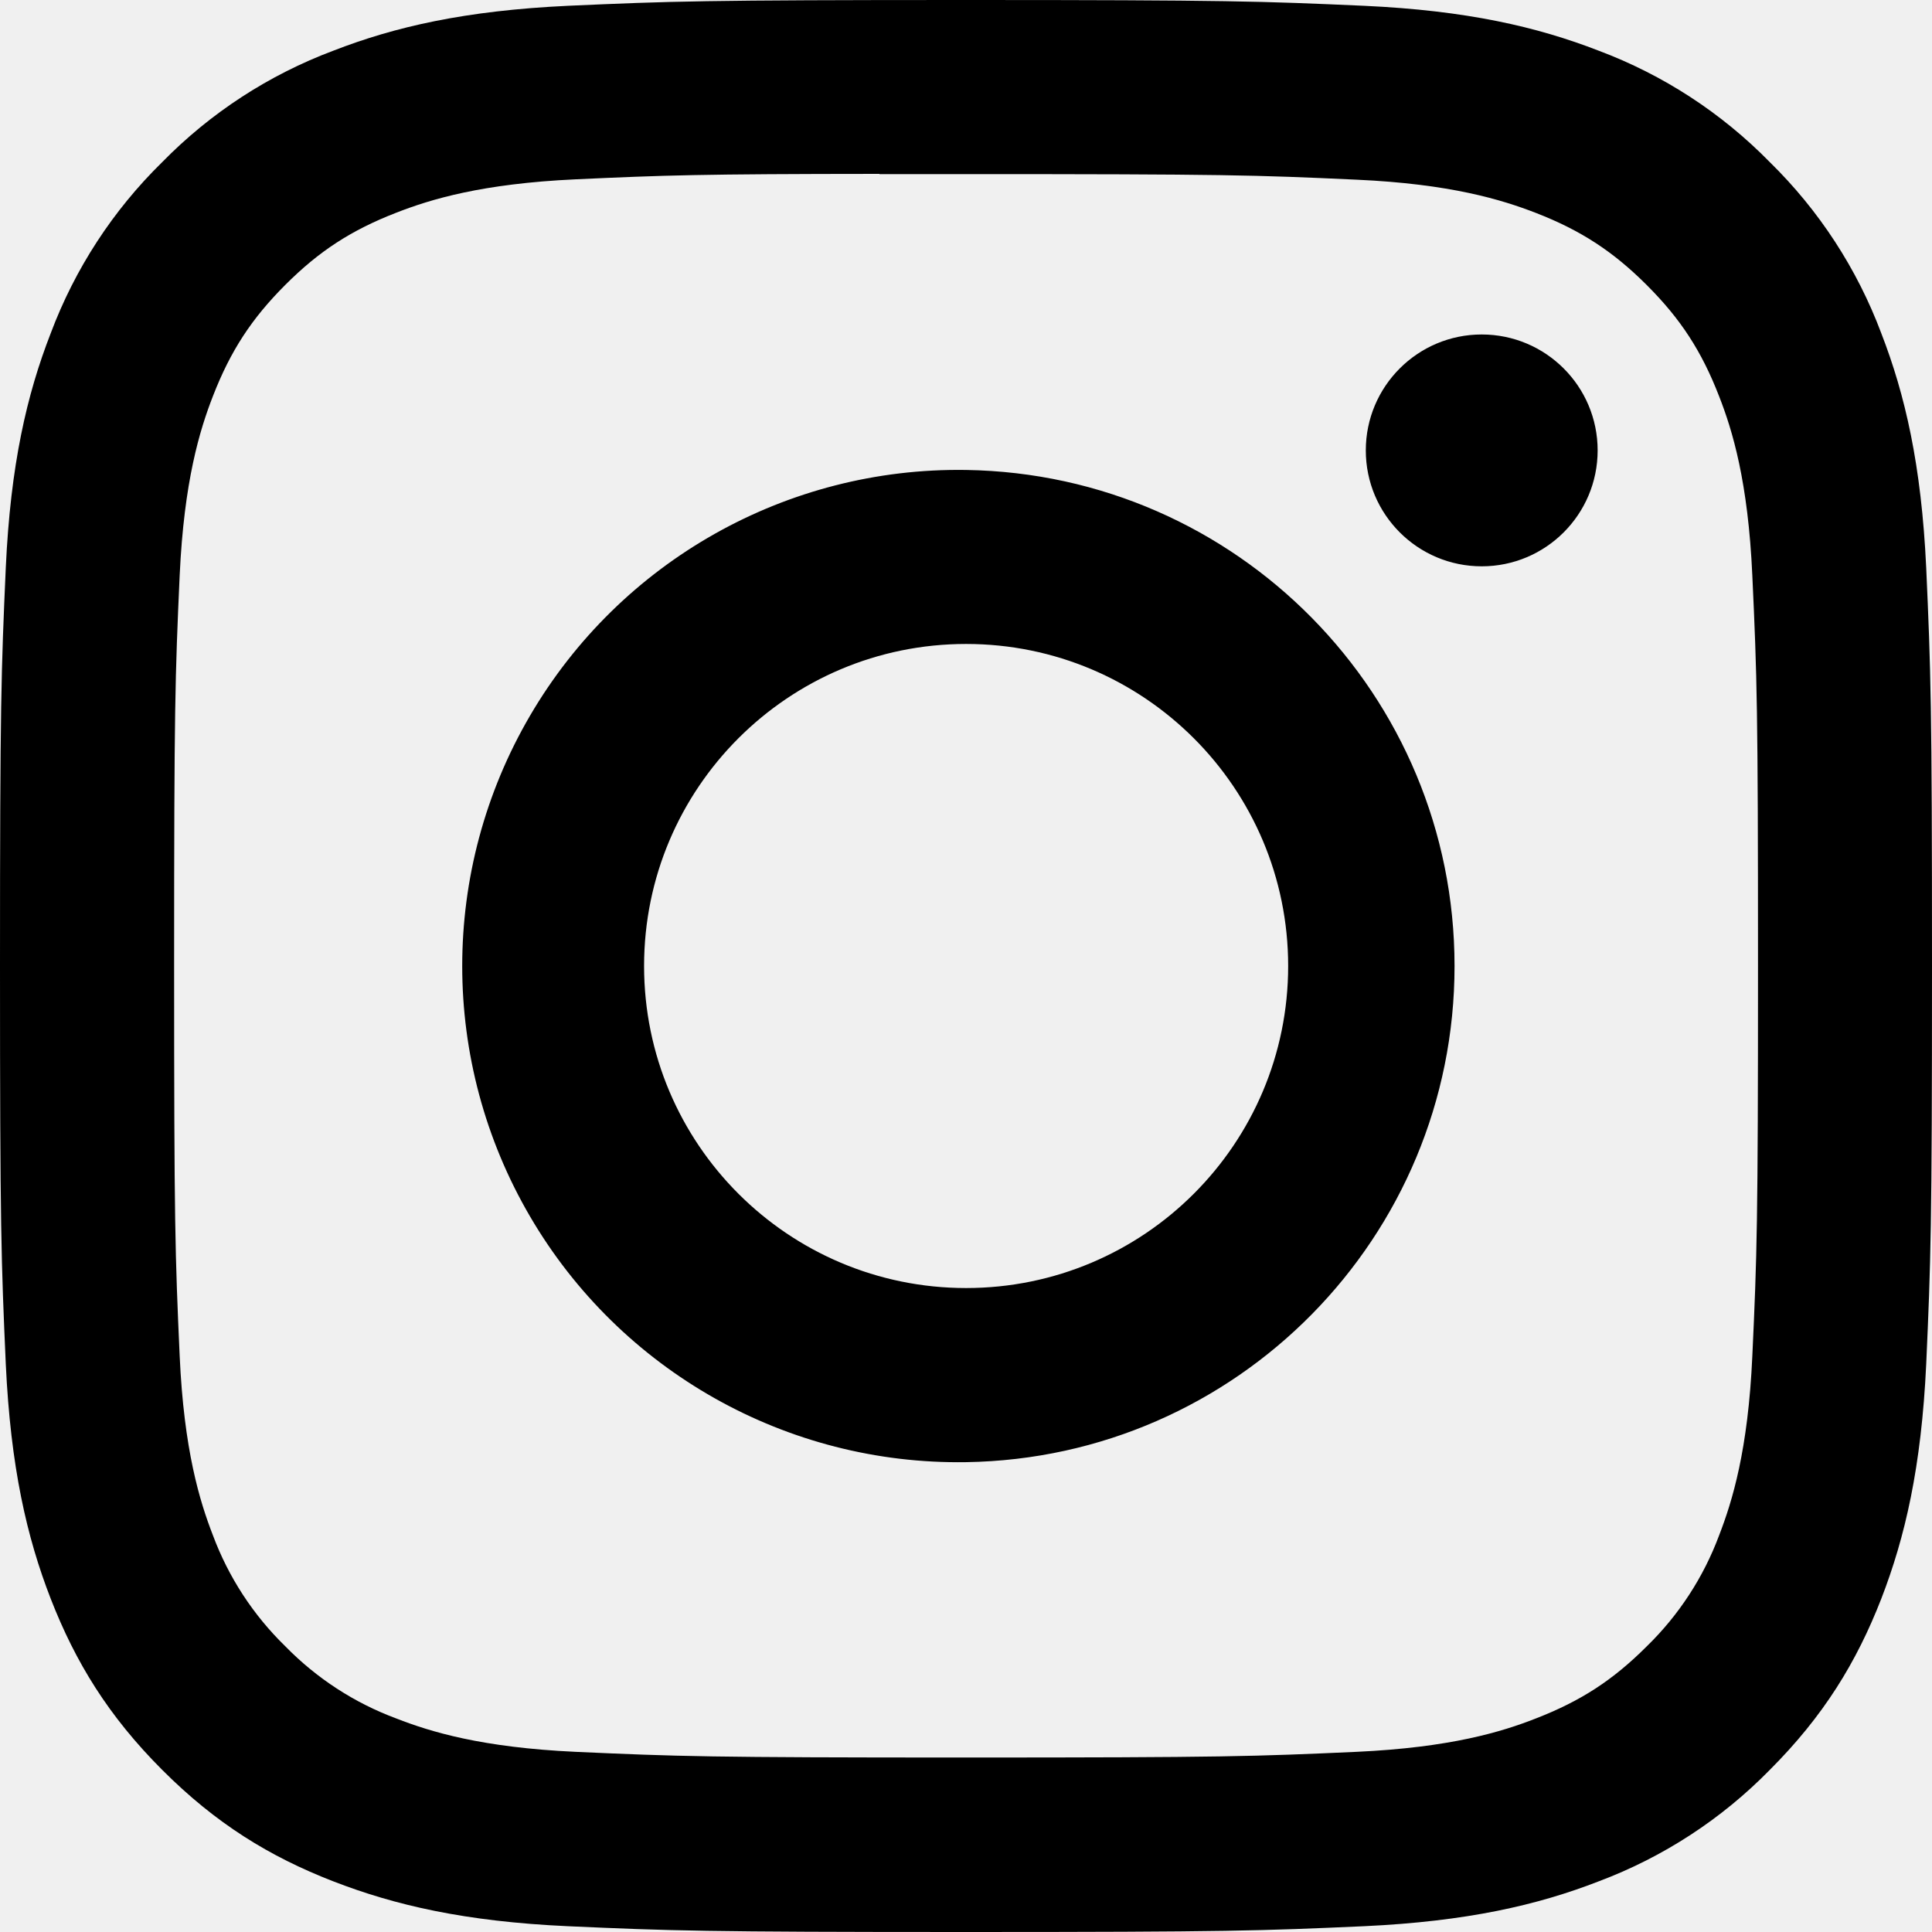
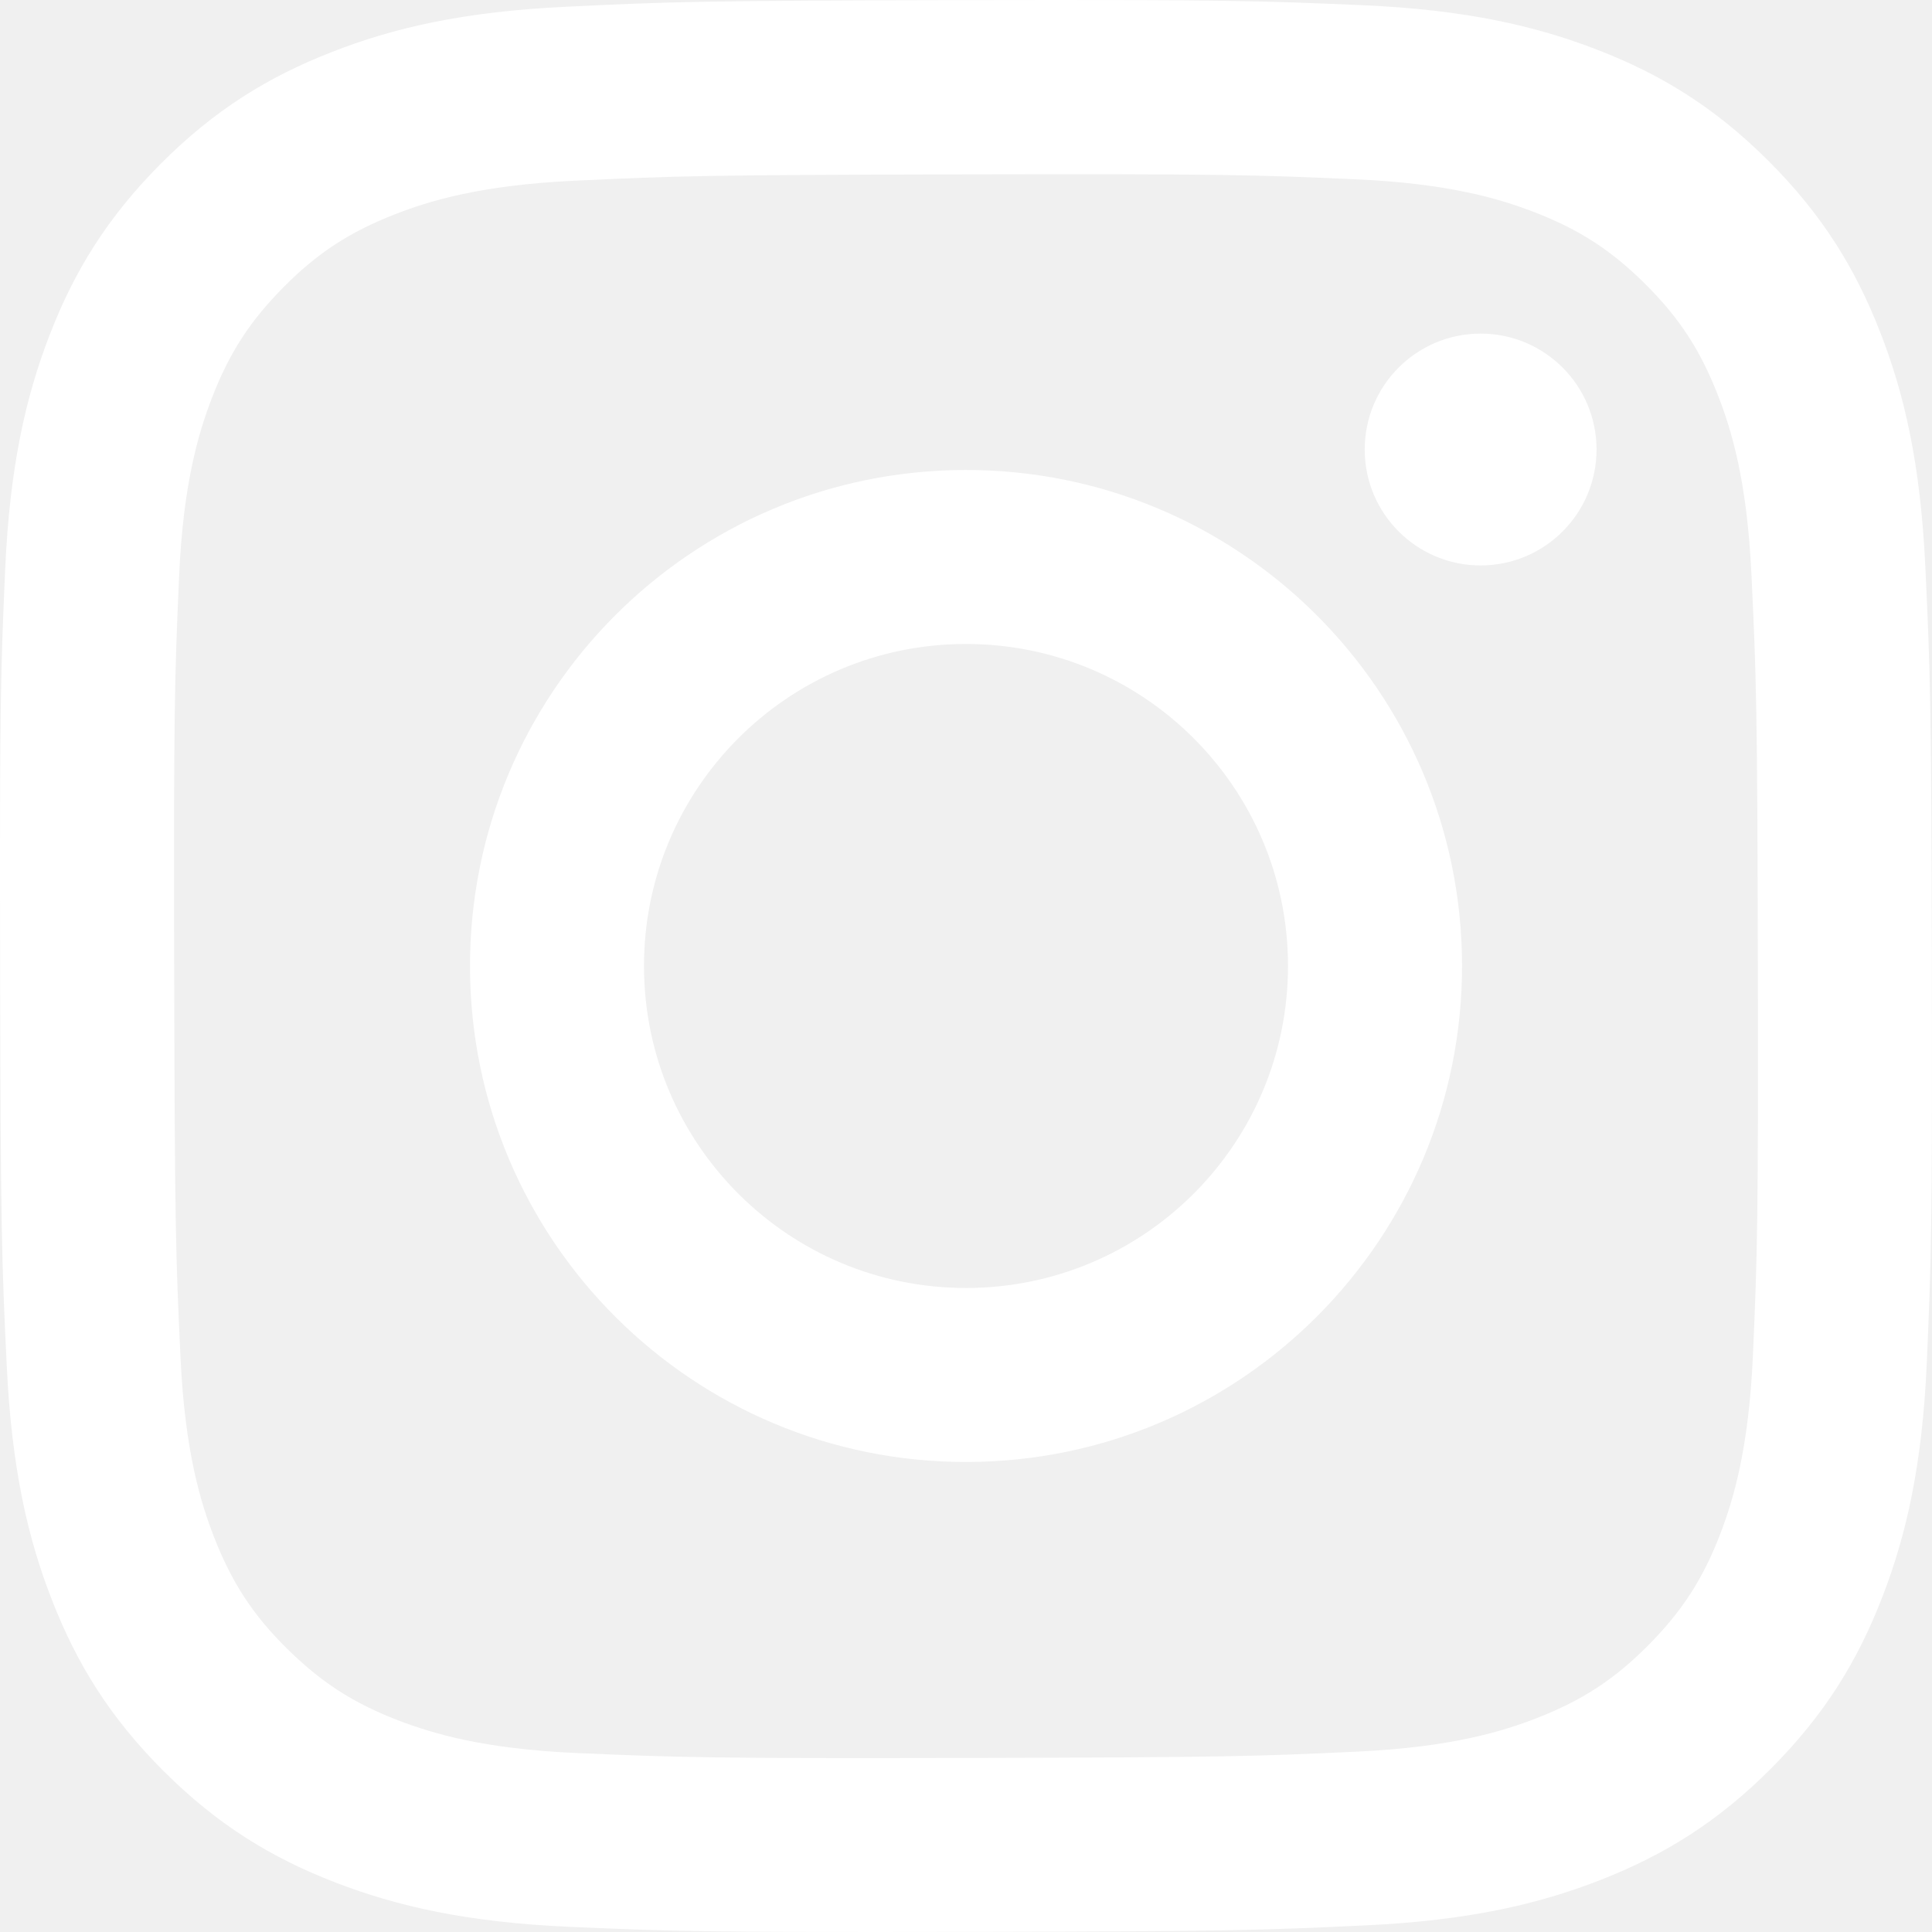
- <svg xmlns="http://www.w3.org/2000/svg" width="16" height="16" fill="currentColor" class="bi bi-instagram" viewBox="0 0 16 16">
-   <path d="M8 0C5.829 0 5.556.01 4.703.048 3.85.088 3.269.222 2.76.42a3.9 3.9 0 0 0-1.417.923A3.9 3.9 0 0 0 .42 2.76C.222 3.268.087 3.85.048 4.7.01 5.555 0 5.827 0 8.001c0 2.172.01 2.444.048 3.297.04.852.174 1.433.372 1.942.205.526.478.972.923 1.417.444.445.89.719 1.416.923.51.198 1.09.333 1.942.372C5.555 15.99 5.827 16 8 16s2.444-.01 3.298-.048c.851-.04 1.434-.174 1.943-.372a3.9 3.9 0 0 0 1.416-.923c.445-.445.718-.891.923-1.417.197-.509.332-1.09.372-1.942C15.99 10.445 16 10.173 16 8s-.01-2.445-.048-3.299c-.04-.851-.175-1.433-.372-1.941a3.9 3.9 0 0 0-.923-1.417A3.9 3.9 0 0 0 13.24.42c-.51-.198-1.092-.333-1.943-.372C10.443.01 10.172 0 7.998 0zm-.717 1.442h.718c2.136 0 2.389.007 3.232.046.78.035 1.204.166 1.486.275.373.145.64.319.92.599s.453.546.598.92c.11.281.24.705.275 1.485.039.843.047 1.096.047 3.231s-.008 2.389-.047 3.232c-.035.78-.166 1.203-.275 1.485a2.5 2.5 0 0 1-.599.919c-.28.28-.546.453-.92.598-.28.11-.704.24-1.485.276-.843.038-1.096.047-3.232.047s-2.39-.009-3.233-.047c-.78-.036-1.203-.166-1.485-.276a2.5 2.5 0 0 1-.92-.598 2.5 2.5 0 0 1-.6-.92c-.109-.281-.24-.705-.275-1.485-.038-.843-.046-1.096-.046-3.233s.008-2.388.046-3.231c.036-.78.166-1.204.276-1.486.145-.373.319-.64.599-.92s.546-.453.92-.598c.282-.11.705-.24 1.485-.276.738-.034 1.024-.044 2.515-.045zm4.988 1.328a.96.96 0 1 0 0 1.92.96.96 0 0 0 0-1.92m-4.27 1.122a4.109 4.109 0 1 0 0 8.217 4.109 4.109 0 0 0 0-8.217m0 1.441a2.667 2.667 0 1 1 0 5.334 2.667 2.667 0 0 1 0-5.334" />
+ <svg xmlns="http://www.w3.org/2000/svg" id="Layer_1" data-name="Layer 1" viewBox="0 0 1000 1000">
+   <defs>
+     <style>.cls-1{fill:#fff;}</style>
+   </defs>
+   <path class="cls-1" d="M295.42,6c-53.2,2.51-89.53,11-121.29,23.48-32.87,12.81-60.73,30-88.45,57.82S40.89,143,28.17,175.92c-12.31,31.83-20.65,68.19-23,121.42S2.3,367.68,2.56,503.46,3.42,656.26,6,709.6c2.54,53.19,11,89.51,23.48,121.28,12.83,32.87,30,60.72,57.83,88.45S143,964.09,176,976.83c31.8,12.29,68.17,20.67,121.39,23s70.35,2.87,206.09,2.61,152.83-.86,206.16-3.39S799.1,988,830.88,975.58c32.87-12.86,60.74-30,88.45-57.84S964.1,862,976.81,829.06c12.32-31.8,20.69-68.17,23-121.35,2.33-53.37,2.88-70.41,2.62-206.17s-.87-152.78-3.4-206.1-11-89.53-23.47-121.32c-12.85-32.87-30-60.7-57.82-88.45S862,40.87,829.07,28.19c-31.82-12.31-68.17-20.7-121.39-23S637.33,2.3,501.54,2.56,348.75,3.4,295.42,6m5.84,903.88c-48.75-2.12-75.22-10.22-92.86-17-23.36-9-40-19.88-57.58-37.29s-28.38-34.11-37.5-57.42c-6.85-17.64-15.1-44.08-17.38-92.83-2.48-52.69-3-68.51-3.29-202s.22-149.29,2.53-202c2.08-48.71,10.23-75.21,17-92.84,9-23.39,19.84-40,37.29-57.57s34.1-28.39,57.43-37.51c17.62-6.88,44.06-15.06,92.79-17.38,52.73-2.5,68.53-3,202-3.29s149.31.21,202.06,2.53c48.71,2.12,75.22,10.19,92.83,17,23.37,9,40,19.81,57.57,37.29s28.4,34.07,37.52,57.45c6.89,17.57,15.07,44,17.37,92.76,2.51,52.73,3.08,68.54,3.32,202s-.23,149.31-2.54,202c-2.13,48.75-10.21,75.23-17,92.89-9,23.35-19.85,40-37.31,57.56s-34.09,28.38-57.43,37.5c-17.6,6.87-44.07,15.07-92.76,17.39-52.73,2.48-68.53,3-202.05,3.29s-149.27-.25-202-2.53m407.6-674.61a60,60,0,1,0,59.88-60.1,60,60,0,0,0-59.88,60.1M245.77,503c.28,141.8,115.44,256.49,257.21,256.22S759.52,643.8,759.25,502,643.79,245.48,502,245.76,245.5,361.22,245.77,503m90.06-.18a166.67,166.67,0,1,1,167,166.34,166.65,166.65,0,0,1-167-166.34" transform="translate(-2.5 -2.5)" />
</svg>
